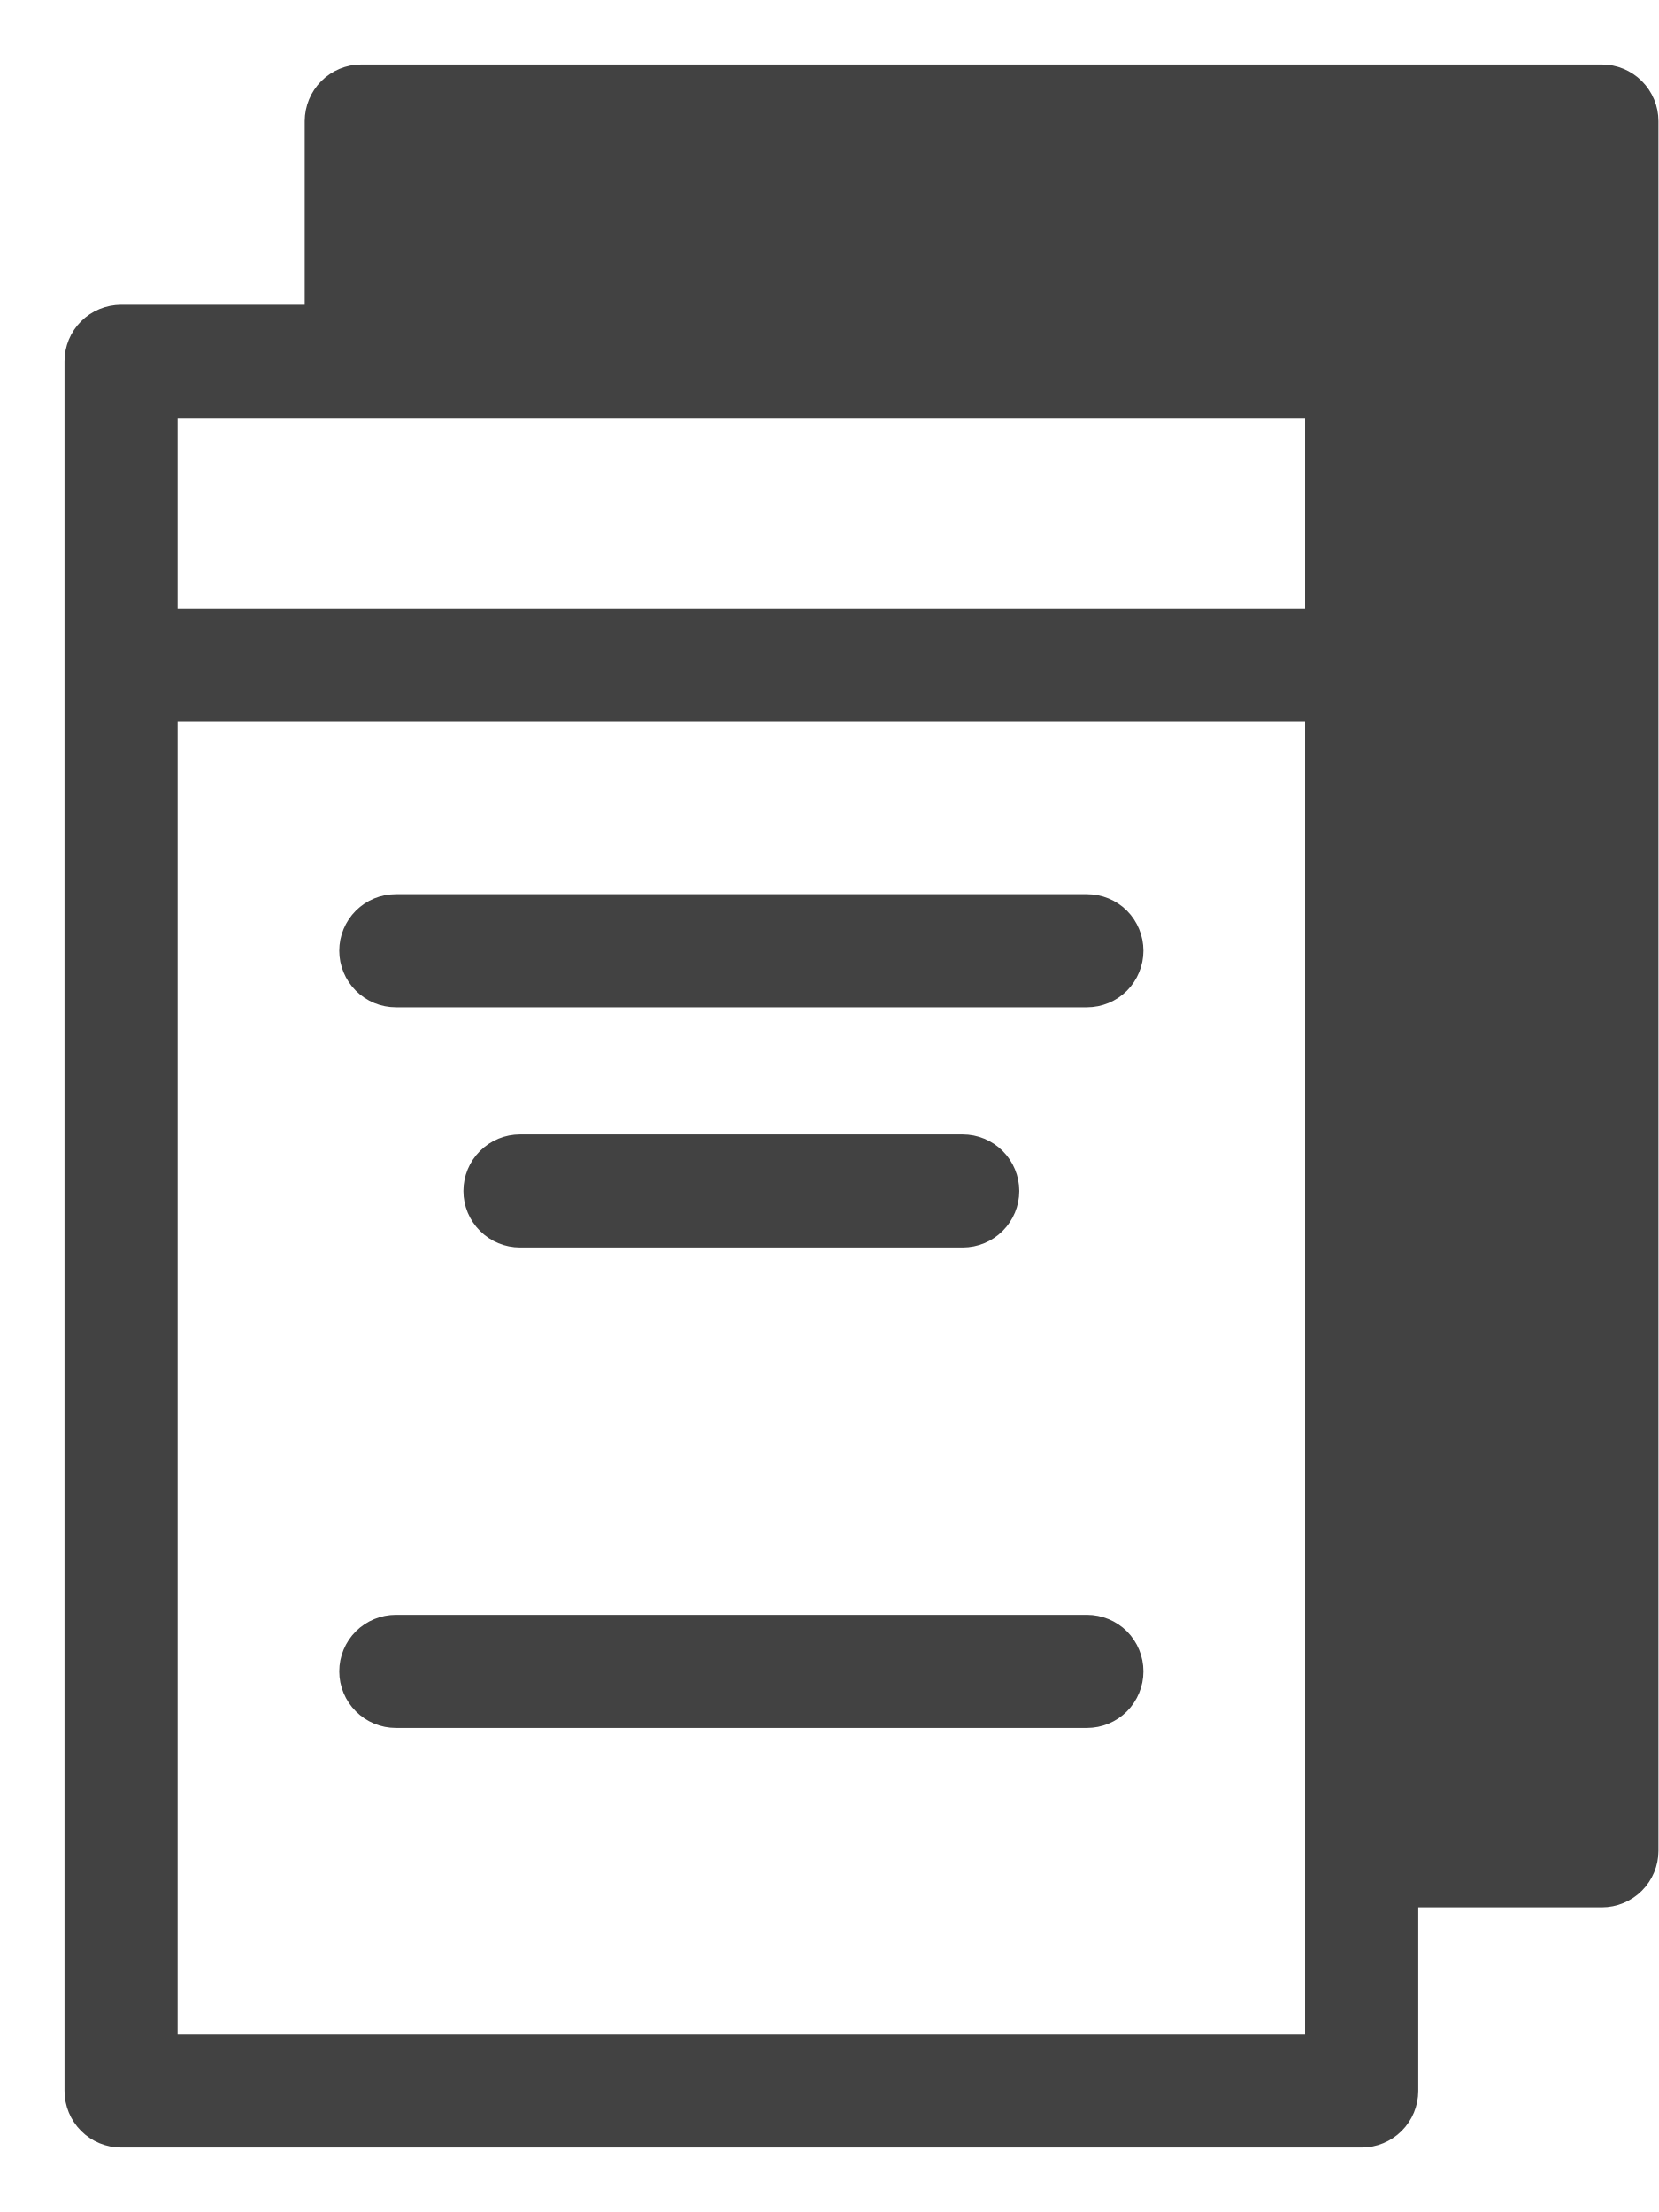
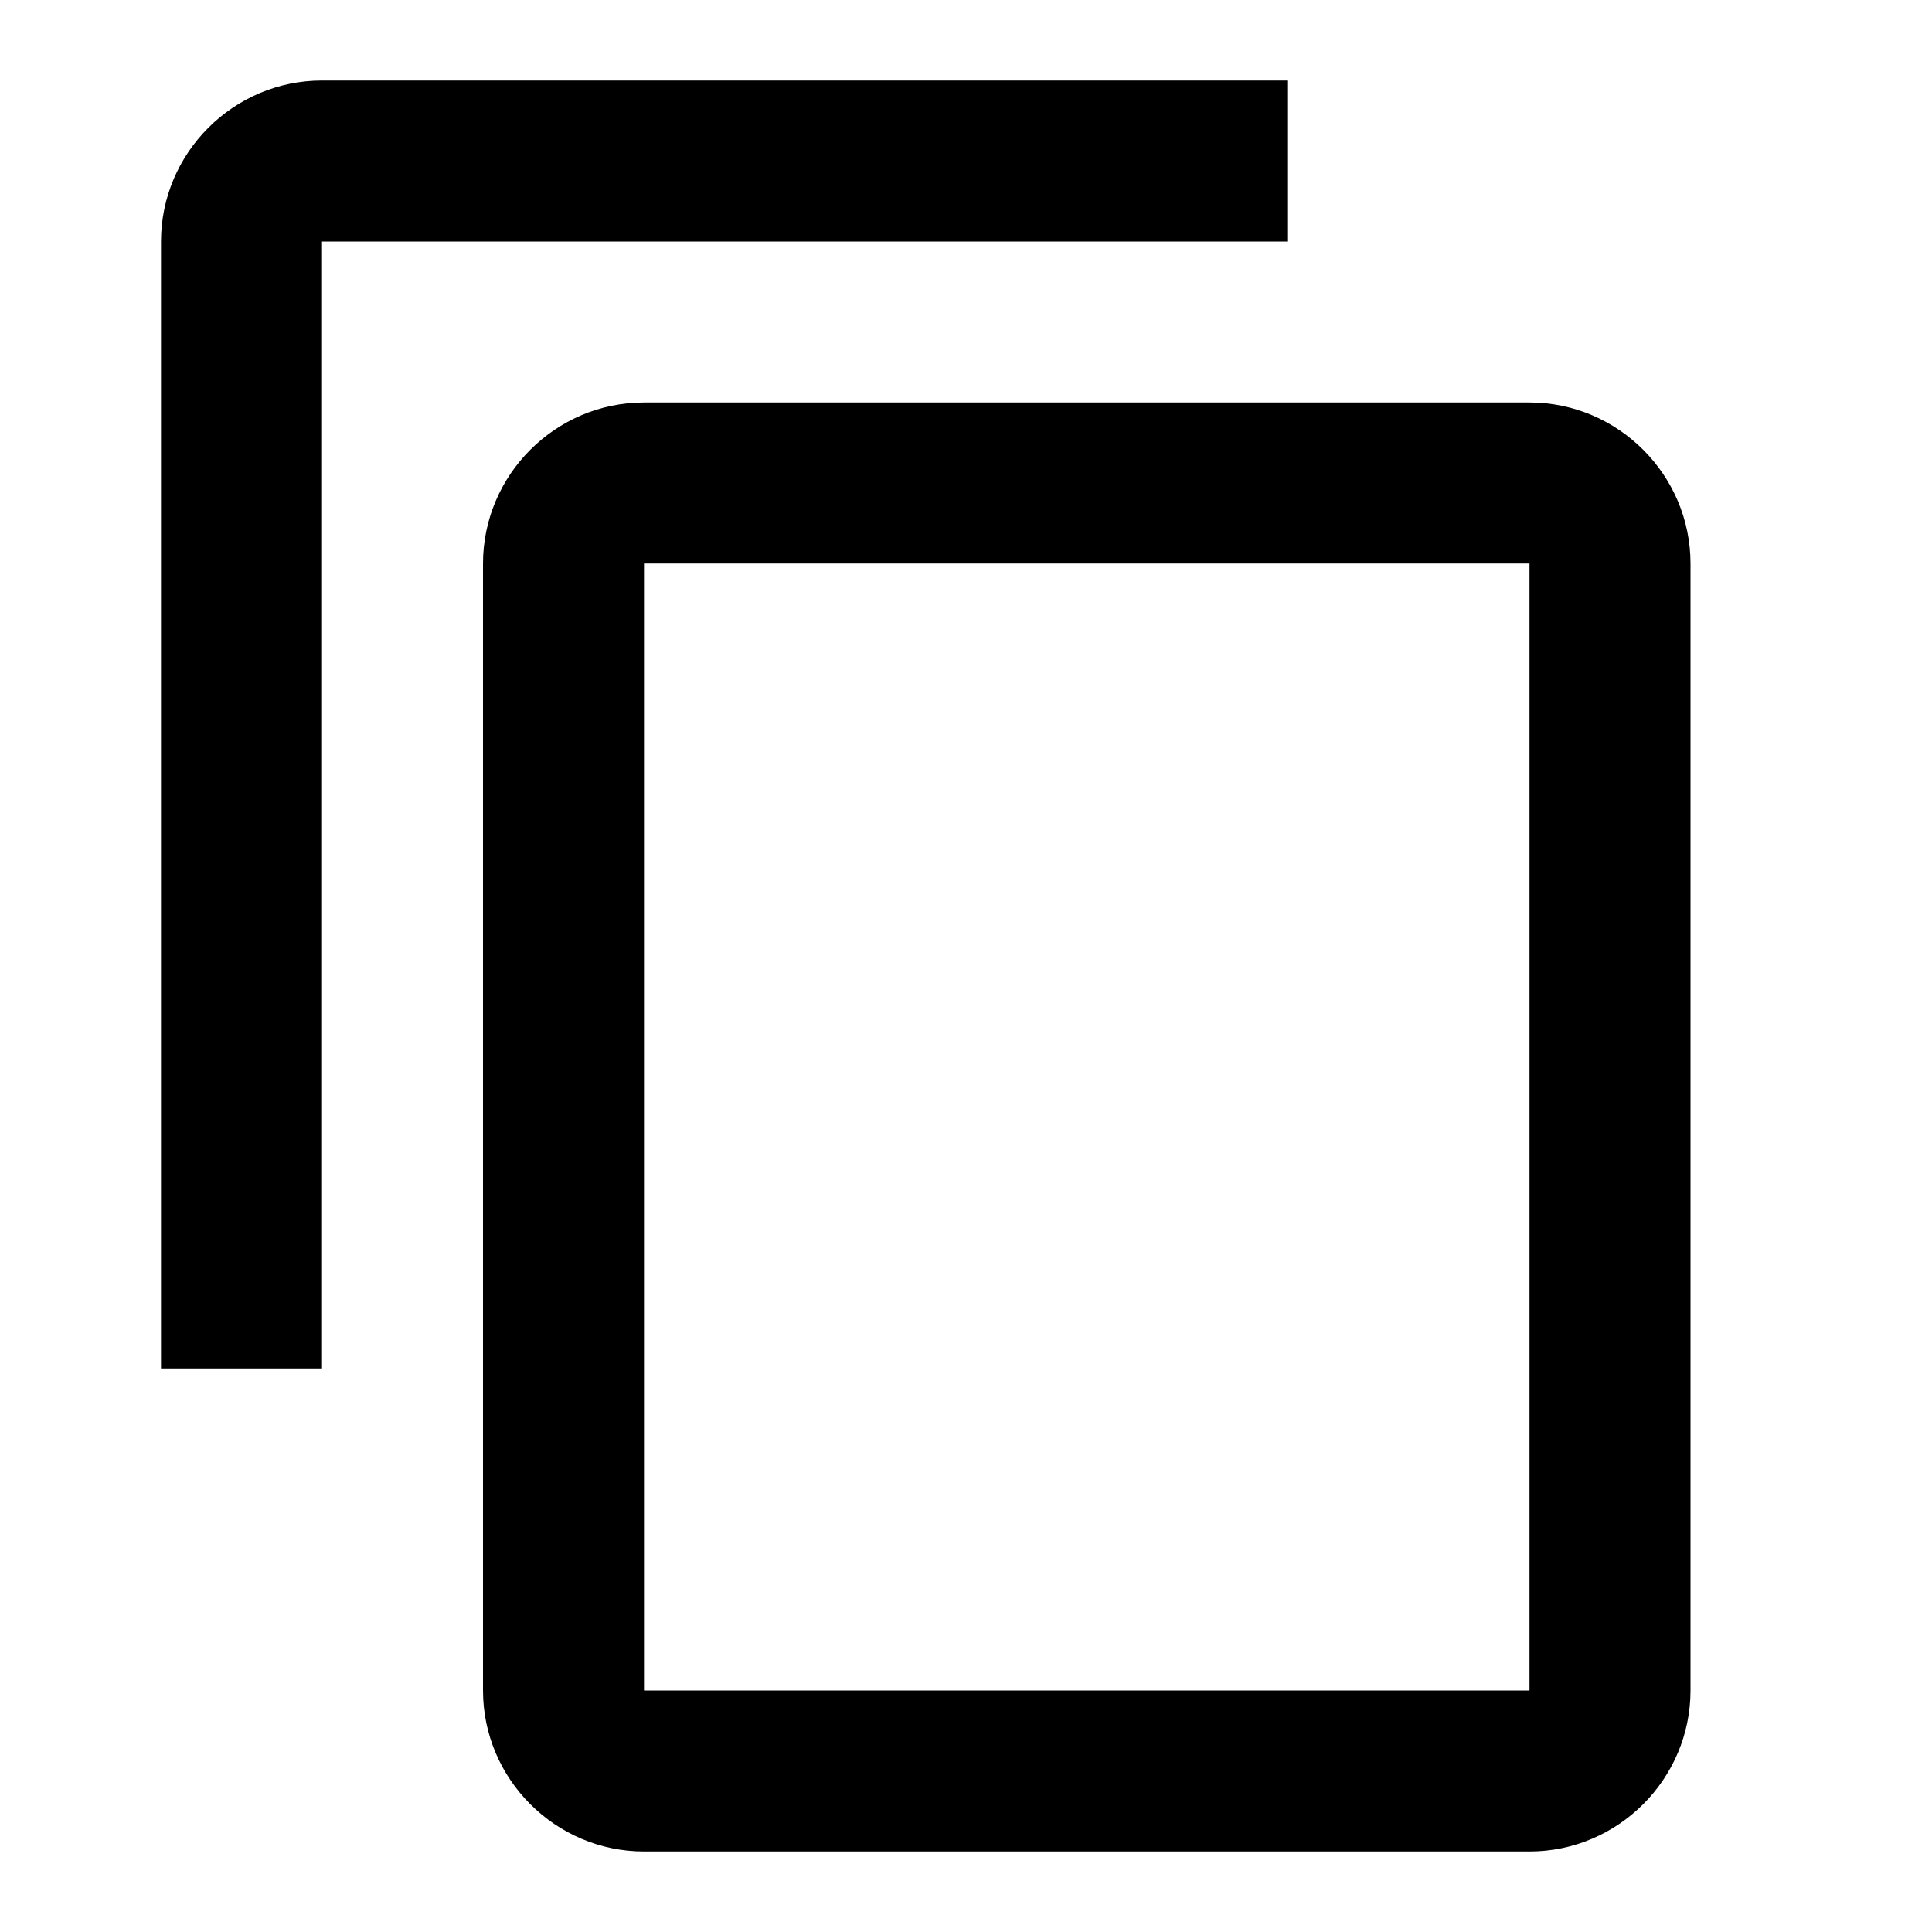
- <svg xmlns="http://www.w3.org/2000/svg" width="18" height="24" viewBox="0 0 18 24" fill="none">
-   <path d="M3.456 1.314V3.456H1.314H1.314C1.191 3.457 1.073 3.505 0.986 3.592C0.899 3.679 0.85 3.797 0.85 3.92V3.92V22.686V22.686C0.85 22.809 0.899 22.927 0.986 23.014C1.073 23.101 1.191 23.15 1.314 23.15H1.314H14.774H14.774C14.897 23.15 15.015 23.101 15.102 23.014C15.189 22.927 15.238 22.809 15.238 22.686V22.686V20.544H17.38H17.38C17.503 20.544 17.621 20.495 17.708 20.408C17.795 20.321 17.844 20.203 17.844 20.08V20.08V19.532L17.844 18.923L17.844 18.089V18.089V18.063V1.314V1.314C17.844 1.191 17.795 1.073 17.708 0.986C17.621 0.899 17.503 0.85 17.38 0.85H17.38H3.92H3.92C3.797 0.85 3.679 0.899 3.592 0.986C3.505 1.073 3.457 1.191 3.456 1.314V1.314ZM16.917 19.616H16.62C16.677 19.604 16.73 19.593 16.779 19.586C16.843 19.577 16.888 19.575 16.917 19.577L16.917 19.594L16.917 19.616ZM2.985 7.679H3.047H14.31V22.223H1.777V7.679H1.921H1.922H1.922H1.923H1.923H1.924H1.924H1.925H1.926H1.926H1.927H1.928H1.928H1.929H1.93H1.93H1.931H1.932H1.933H1.933H1.934H1.935H1.936H1.937H1.937H1.938H1.939H1.94H1.941H1.942H1.943H1.944H1.945H1.946H1.947H1.948H1.949H1.95H1.951H1.952H1.953H1.954H1.955H1.956H1.957H1.958H1.96H1.961H1.962H1.963H1.964H1.965H1.967H1.968H1.969H1.97H1.972H1.973H1.974H1.976H1.977H1.978H1.98H1.981H1.982H1.984H1.985H1.987H1.988H1.989H1.991H1.992H1.994H1.995H1.997H1.998H2H2.001H2.003H2.005H2.006H2.008H2.009H2.011H2.013H2.014H2.016H2.017H2.019H2.021H2.022H2.024H2.026H2.028H2.029H2.031H2.033H2.034H2.036H2.038H2.04H2.042H2.043H2.045H2.047H2.049H2.051H2.053H2.054H2.056H2.058H2.06H2.062H2.064H2.066H2.068H2.07H2.072H2.074H2.076H2.078H2.08H2.082H2.084H2.086H2.088H2.09H2.092H2.094H2.096H2.098H2.1H2.102H2.104H2.106H2.108H2.11H2.113H2.115H2.117H2.119H2.121H2.123H2.125H2.128H2.13H2.132H2.134H2.136H2.139H2.141H2.143H2.145H2.148H2.15H2.152H2.154H2.157H2.159H2.161H2.164H2.166H2.168H2.17H2.173H2.175H2.177H2.18H2.182H2.185H2.187H2.189H2.192H2.194H2.196H2.199H2.201H2.204H2.206H2.208H2.211H2.213H2.216H2.218H2.221H2.223H2.225H2.228H2.23H2.233H2.235H2.238H2.24H2.243H2.245H2.248H2.25H2.253H2.255H2.258H2.26H2.263H2.265H2.268H2.271H2.273H2.276H2.278H2.281H2.283H2.286H2.288H2.291H2.294H2.296H2.299H2.301H2.304H2.307H2.309H2.312H2.314H2.317H2.32H2.322H2.325H2.328H2.33H2.333H2.335H2.338H2.341H2.343H2.346H2.349H2.351H2.354H2.357H2.359H2.362H2.365H2.367H2.37H2.373H2.375H2.378H2.381H2.383H2.386H2.389H2.391H2.394H2.397H2.399H2.402H2.405H2.407H2.41H2.413H2.416H2.418H2.421H2.424H2.426H2.429H2.432H2.434H2.437H2.44H2.443H2.445H2.448H2.451H2.453H2.456H2.459H2.462H2.464H2.467H2.47H2.472H2.475H2.478H2.481H2.483H2.486H2.489H2.491H2.494H2.497H2.5H2.502H2.505H2.508H2.51H2.513H2.516H2.518H2.521H2.524H2.527H2.529H2.532H2.535H2.537H2.54H2.543H2.545H2.548H2.551H2.554H2.556H2.559H2.562H2.564H2.567H2.57H2.572H2.575H2.578H2.58H2.583H2.586H2.588H2.591H2.594H2.596H2.599H2.602H2.604H2.607H2.61H2.612H2.615H2.617H2.62H2.623H2.625H2.628H2.631H2.633H2.636H2.638H2.641H2.644H2.646H2.649H2.651H2.654H2.657H2.659H2.662H2.664H2.667H2.669H2.672H2.675H2.677H2.68H2.682H2.685H2.687H2.69H2.692H2.695H2.697H2.7H2.702H2.705H2.707H2.71H2.712H2.715H2.717H2.72H2.722H2.725H2.727H2.73H2.732H2.734H2.737H2.739H2.742H2.744H2.747H2.749H2.751H2.754H2.756H2.758H2.761H2.763H2.766H2.768H2.77H2.773H2.775H2.777H2.78H2.782H2.784H2.787H2.789H2.791H2.793H2.796H2.798H2.8H2.802H2.805H2.807H2.809H2.811H2.814H2.816H2.818H2.82H2.822H2.825H2.827H2.829H2.831H2.833H2.835H2.837H2.84H2.842H2.844H2.846H2.848H2.85H2.852H2.854H2.856H2.858H2.86H2.862H2.864H2.866H2.868H2.87H2.872H2.874H2.876H2.878H2.88H2.882H2.884H2.886H2.888H2.89H2.892H2.893H2.895H2.897H2.899H2.901H2.903H2.905H2.906H2.908H2.91H2.912H2.913H2.915H2.917H2.919H2.92H2.922H2.924H2.926H2.927H2.929H2.931H2.932H2.934H2.936H2.937H2.939H2.94H2.942H2.943H2.945H2.947H2.948H2.95H2.951H2.953H2.954H2.956H2.957H2.959H2.96H2.961H2.963H2.964H2.966H2.967H2.968H2.97H2.971H2.973H2.974H2.975H2.976H2.978H2.979H2.98H2.982H2.983H2.984H2.985ZM2.143 6.752L2.143 6.902V6.752H2.142H2.142H2.141H2.14H2.14H2.139H2.138H2.138H2.137H2.136H2.136H2.135H2.135H2.134H2.133H2.133H2.132H2.131H2.131H2.13H2.129H2.129H2.128H2.128H2.127H2.126H2.126H2.125H2.125H2.124H2.123H2.123H2.122H2.121H2.121H2.12H2.12H2.119H2.119H2.118H2.117H2.117H2.116H2.116H2.115H2.114H2.114H2.113H2.113H2.112H2.112H2.111H2.11H2.11H2.109H2.109H2.108H2.108H2.107H2.106H2.106H2.105H2.105H2.104H2.104H2.103H2.103H2.102H2.102H2.101H2.1H2.1H2.099H2.099H2.098H2.098H2.097H2.097H2.096H2.096H2.095H2.095H2.094H2.094H2.093H2.093H2.092H2.092H2.091H2.091H2.09H2.09H2.089H2.088H2.088H2.087H2.087H2.086H2.086H2.085H2.085H2.084H2.084H2.084H2.083H2.083H2.082H2.082H2.081H2.081H2.08H2.08H2.079H2.079H2.078H2.078H2.077H2.077H2.076H2.076H2.075H2.075H2.074H2.074H2.074H2.073H2.073H2.072H2.072H2.071H2.071H2.07H2.07H2.069H2.069H2.068H2.068H2.068H2.067H2.067H2.066H2.066H2.065H2.065H2.064H2.064H2.064H2.063H2.063H2.062H2.062H2.061H2.061H2.061H2.06H2.06H2.059H2.059H2.058H2.058H2.058H2.057H2.057H2.056H2.056H2.055H2.055H2.055H2.054H2.054H2.053H2.053H2.053H2.052H2.052H2.051H2.051H2.05H2.05H2.05H2.049H2.049H2.048H2.048H2.048H2.047H2.047H2.046H2.046H2.046H2.045H2.045H2.044H2.044H2.044H2.043H2.043H2.042H2.042H2.042H2.041H2.041H2.041H2.04H2.04H2.039H2.039H2.039H2.038H2.038H2.037H2.037H2.037H2.036H2.036H2.036H2.035H2.035H2.034H2.034H2.034H2.033H2.033H2.033H2.032H2.032H2.031H2.031H2.031H2.03H2.03H2.03H2.029H2.029H2.028H2.028H2.028H2.027H2.027H2.027H2.026H2.026H2.025H2.025H2.025H2.024H2.024H2.024H2.023H2.023H2.023H2.022H2.022H2.021H2.021H2.021H2.02H2.02H2.02H2.019H2.019H2.019H2.018H2.018H2.017H2.017H2.017H2.016H2.016H2.016H2.015H2.015H2.015H2.014H2.014H2.014H2.013H2.013H2.012H2.012H2.012H2.011H2.011H2.011H2.01H2.01H2.01H2.009H2.009H2.009H2.008H2.008H2.008H2.007H2.007H2.006H2.006H2.006H2.005H2.005H2.005H2.004H2.004H2.004H2.003H2.003H2.003H2.002H2.002H2.002H2.001H2.001H2H2H2H1.999H1.999H1.999H1.998H1.998H1.998H1.997H1.997H1.997H1.996H1.996H1.996H1.995H1.995H1.994H1.994H1.994H1.993H1.993H1.993H1.992H1.992H1.992H1.991H1.991H1.991H1.99H1.99H1.99H1.989H1.989H1.988H1.988H1.988H1.987H1.987H1.987H1.986H1.986H1.986H1.985H1.985H1.984H1.984H1.984H1.983H1.983H1.983H1.982H1.982H1.982H1.981H1.981H1.981H1.98H1.98H1.979H1.979H1.979H1.978H1.978H1.978H1.977H1.977H1.976H1.976H1.976H1.975H1.975H1.975H1.974H1.974H1.974H1.973H1.973H1.972H1.972H1.972H1.971H1.971H1.971H1.97H1.97H1.969H1.969H1.969H1.968H1.968H1.967H1.967H1.967H1.966H1.966H1.966H1.965H1.965H1.964H1.964H1.964H1.963H1.963H1.962H1.962H1.962H1.961H1.961H1.96H1.96H1.96H1.959H1.959H1.959H1.958H1.958H1.957H1.957H1.957H1.956H1.956H1.955H1.955H1.954H1.954H1.954H1.953H1.953H1.952H1.952H1.952H1.951H1.951H1.95H1.95H1.95H1.949H1.949H1.948H1.948H1.947H1.947H1.947H1.946H1.946H1.945H1.945H1.944H1.944H1.944H1.943H1.943H1.942H1.942H1.941H1.941H1.941H1.94H1.94H1.939H1.939H1.938H1.938H1.938H1.937H1.937H1.936H1.936H1.935H1.935H1.934H1.934H1.933H1.933H1.933H1.932H1.932H1.931H1.931H1.93H1.93H1.929H1.929H1.928H1.928H1.927H1.927H1.927H1.926H1.926H1.925H1.925H1.924H1.924H1.923H1.923H1.922H1.922H1.921H1.777V4.384H14.31V6.752H3.135H2.985H2.985H2.984H2.983H2.983H2.982H2.981H2.98H2.98H2.979H2.978H2.977H2.977H2.976H2.975H2.974H2.973H2.973H2.972H2.971H2.97H2.969H2.968H2.967H2.966H2.965H2.964H2.963H2.962H2.961H2.96H2.959H2.958H2.957H2.956H2.955H2.954H2.953H2.952H2.95H2.949H2.948H2.947H2.946H2.945H2.943H2.942H2.941H2.94H2.938H2.937H2.936H2.935H2.933H2.932H2.931H2.929H2.928H2.927H2.925H2.924H2.923H2.921H2.92H2.918H2.917H2.915H2.914H2.913H2.911H2.91H2.908H2.907H2.905H2.904H2.902H2.901H2.899H2.897H2.896H2.894H2.893H2.891H2.889H2.888H2.886H2.885H2.883H2.881H2.88H2.878H2.876H2.875H2.873H2.871H2.869H2.868H2.866H2.864H2.863H2.861H2.859H2.857H2.855H2.854H2.852H2.85H2.848H2.846H2.845H2.843H2.841H2.839H2.837H2.835H2.834H2.832H2.83H2.828H2.826H2.824H2.822H2.82H2.818H2.816H2.814H2.812H2.81H2.808H2.807H2.805H2.803H2.801H2.799H2.797H2.795H2.793H2.791H2.788H2.786H2.784H2.782H2.78H2.778H2.776H2.774H2.772H2.77H2.768H2.766H2.764H2.762H2.76H2.757H2.755H2.753H2.751H2.749H2.747H2.745H2.742H2.74H2.738H2.736H2.734H2.732H2.73H2.727H2.725H2.723H2.721H2.719H2.716H2.714H2.712H2.71H2.708H2.705H2.703H2.701H2.699H2.696H2.694H2.692H2.69H2.688H2.685H2.683H2.681H2.679H2.676H2.674H2.672H2.669H2.667H2.665H2.663H2.66H2.658H2.656H2.654H2.651H2.649H2.647H2.644H2.642H2.64H2.638H2.635H2.633H2.631H2.628H2.626H2.624H2.621H2.619H2.617H2.614H2.612H2.61H2.608H2.605H2.603H2.601H2.598H2.596H2.594H2.591H2.589H2.587H2.584H2.582H2.58H2.577H2.575H2.573H2.57H2.568H2.566H2.563H2.561H2.559H2.556H2.554H2.552H2.549H2.547H2.545H2.543H2.54H2.538H2.536H2.533H2.531H2.529H2.526H2.524H2.522H2.519H2.517H2.515H2.512H2.51H2.508H2.506H2.503H2.501H2.499H2.496H2.494H2.492H2.49H2.487H2.485H2.483H2.48H2.478H2.476H2.474H2.471H2.469H2.467H2.465H2.462H2.46H2.458H2.456H2.453H2.451H2.449H2.447H2.444H2.442H2.44H2.438H2.435H2.433H2.431H2.429H2.427H2.424H2.422H2.42H2.418H2.416H2.413H2.411H2.409H2.407H2.405H2.403H2.4H2.398H2.396H2.394H2.392H2.39H2.388H2.386H2.383H2.381H2.379H2.377H2.375H2.373H2.371H2.369H2.367H2.365H2.363H2.36H2.358H2.356H2.354H2.352H2.35H2.348H2.346H2.344H2.342H2.34H2.338H2.336H2.334H2.332H2.33H2.328H2.326H2.325H2.323H2.321H2.319H2.317H2.315H2.313H2.311H2.309H2.307H2.305H2.304H2.302H2.3H2.298H2.296H2.294H2.293H2.291H2.289H2.287H2.285H2.284H2.282H2.28H2.278H2.277H2.275H2.273H2.271H2.27H2.268H2.266H2.265H2.263H2.261H2.26H2.258H2.256H2.255H2.253H2.251H2.25H2.248H2.247H2.245H2.243H2.242H2.24H2.239H2.237H2.236H2.234H2.233H2.231H2.23H2.228H2.227H2.225H2.224H2.223H2.221H2.22H2.218H2.217H2.216H2.214H2.213H2.212H2.21H2.209H2.208H2.206H2.205H2.204H2.202H2.201H2.2H2.199H2.198H2.196H2.195H2.194H2.193H2.192H2.19H2.189H2.188H2.187H2.186H2.185H2.184H2.183H2.182H2.181H2.18H2.179H2.178H2.177H2.176H2.175H2.174H2.173H2.172H2.171H2.17H2.169H2.168H2.168H2.167H2.166H2.165H2.164H2.164H2.163H2.162H2.161H2.161H2.16H2.159H2.158H2.158H2.157H2.156H2.156H2.155H2.155H2.154H2.153H2.153H2.152H2.152H2.151H2.151H2.15H2.15H2.149H2.149H2.148H2.148H2.148H2.147H2.147H2.147H2.146H2.146H2.146H2.145H2.145H2.145H2.145H2.144H2.144H2.144H2.144H2.144H2.144H2.143H2.143H2.143H2.143H2.143H2.143H2.143ZM4.295 10.779H11.793C11.916 10.779 12.034 10.73 12.121 10.643C12.207 10.556 12.256 10.438 12.256 10.315C12.256 10.192 12.207 10.074 12.121 9.987C12.034 9.9 11.916 9.852 11.793 9.852H4.295C4.172 9.852 4.054 9.9 3.967 9.987C3.88 10.074 3.831 10.192 3.831 10.315C3.831 10.438 3.88 10.556 3.967 10.643C4.054 10.73 4.172 10.779 4.295 10.779ZM5.642 13.385H10.445C10.568 13.385 10.686 13.336 10.773 13.249C10.86 13.162 10.909 13.045 10.909 12.922C10.909 12.799 10.86 12.681 10.773 12.594C10.686 12.507 10.568 12.458 10.445 12.458H5.642C5.519 12.458 5.401 12.507 5.314 12.594C5.227 12.681 5.178 12.799 5.178 12.922C5.178 13.045 5.227 13.162 5.314 13.249C5.401 13.336 5.519 13.385 5.642 13.385ZM4.295 18.598H11.793C11.916 18.598 12.034 18.549 12.121 18.462C12.207 18.375 12.256 18.257 12.256 18.134C12.256 18.011 12.207 17.893 12.121 17.806C12.034 17.72 11.916 17.671 11.793 17.671H4.295C4.172 17.671 4.054 17.72 3.967 17.806C3.88 17.893 3.831 18.011 3.831 18.134C3.831 18.257 3.88 18.375 3.967 18.462C4.054 18.549 4.172 18.598 4.295 18.598Z" fill="#424242" stroke="#424242" stroke-width="0.3" />
+ <svg xmlns="http://www.w3.org/2000/svg" width="24" height="24" viewBox="0 0 24 24">
+   <path d="M16 1H4C2.9 1 2 1.9 2 3V17H4V3H16V1ZM19 5H8C6.9 5 6 5.9 6 7V21C6 22.1 6.9 23 8 23H19C20.1 23 21 22.1 21 21V7C21 5.9 20.1 5 19 5ZM19 21H8V7H19V21Z" />
</svg>
